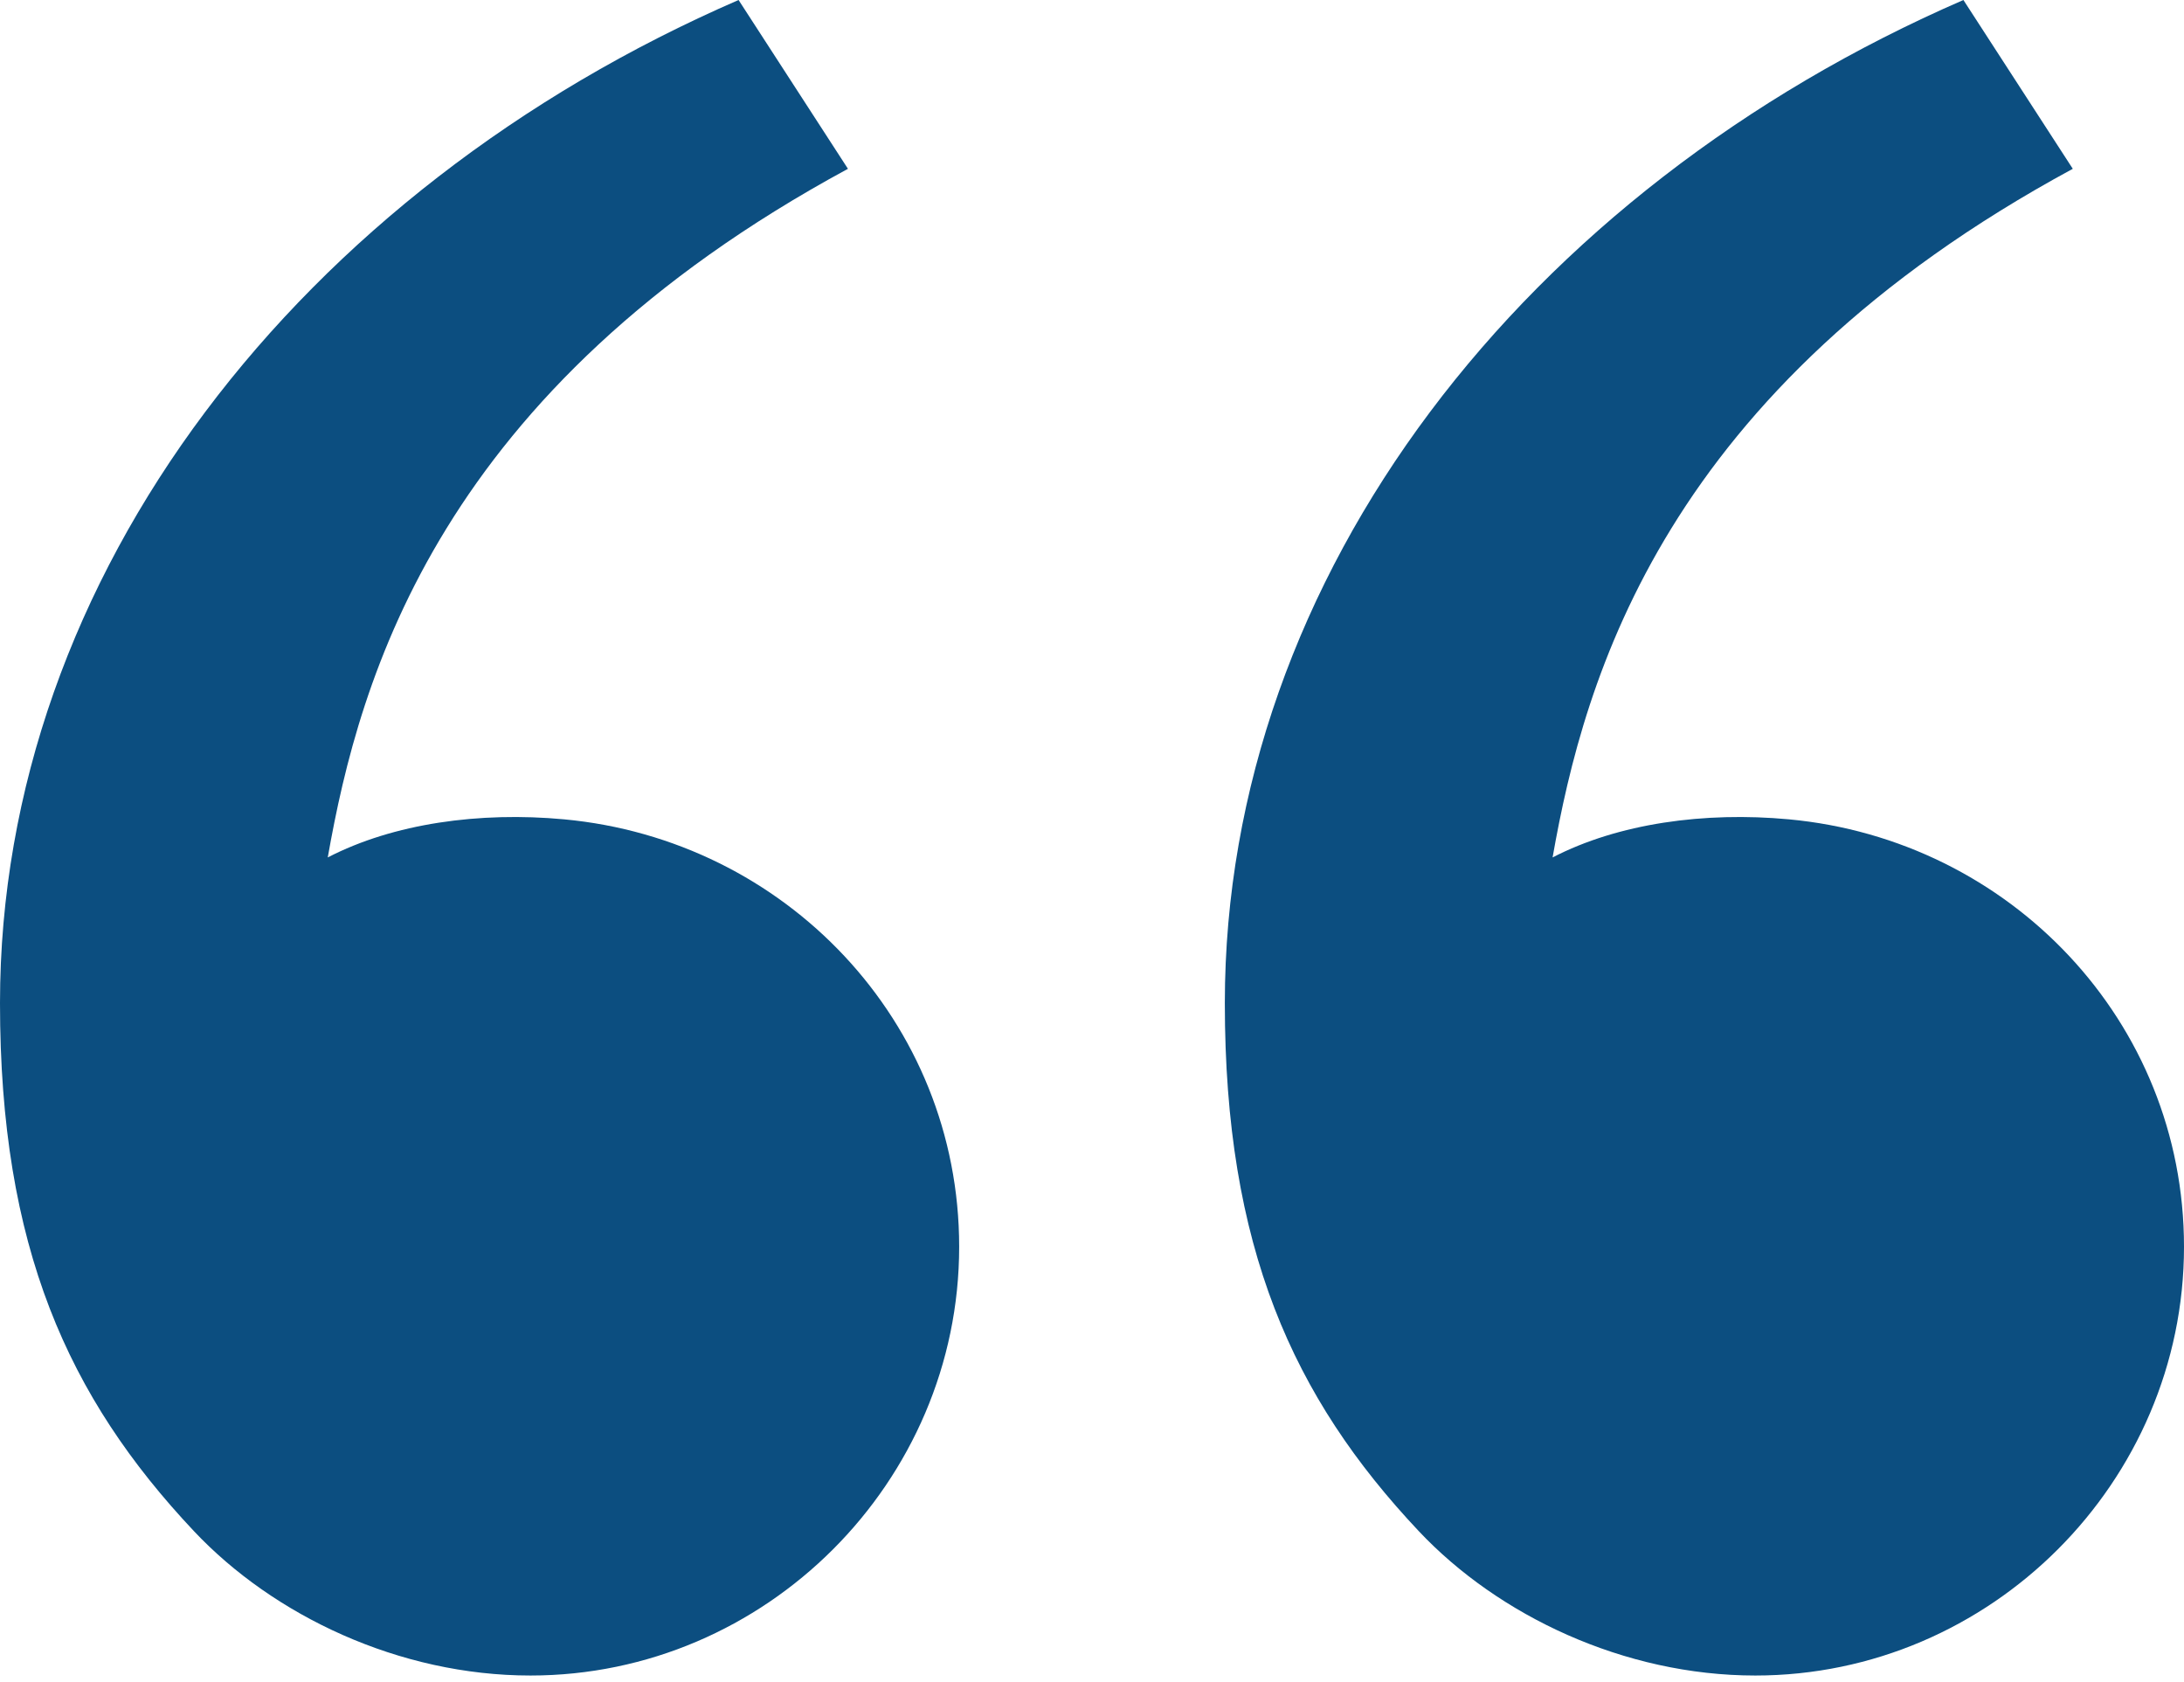
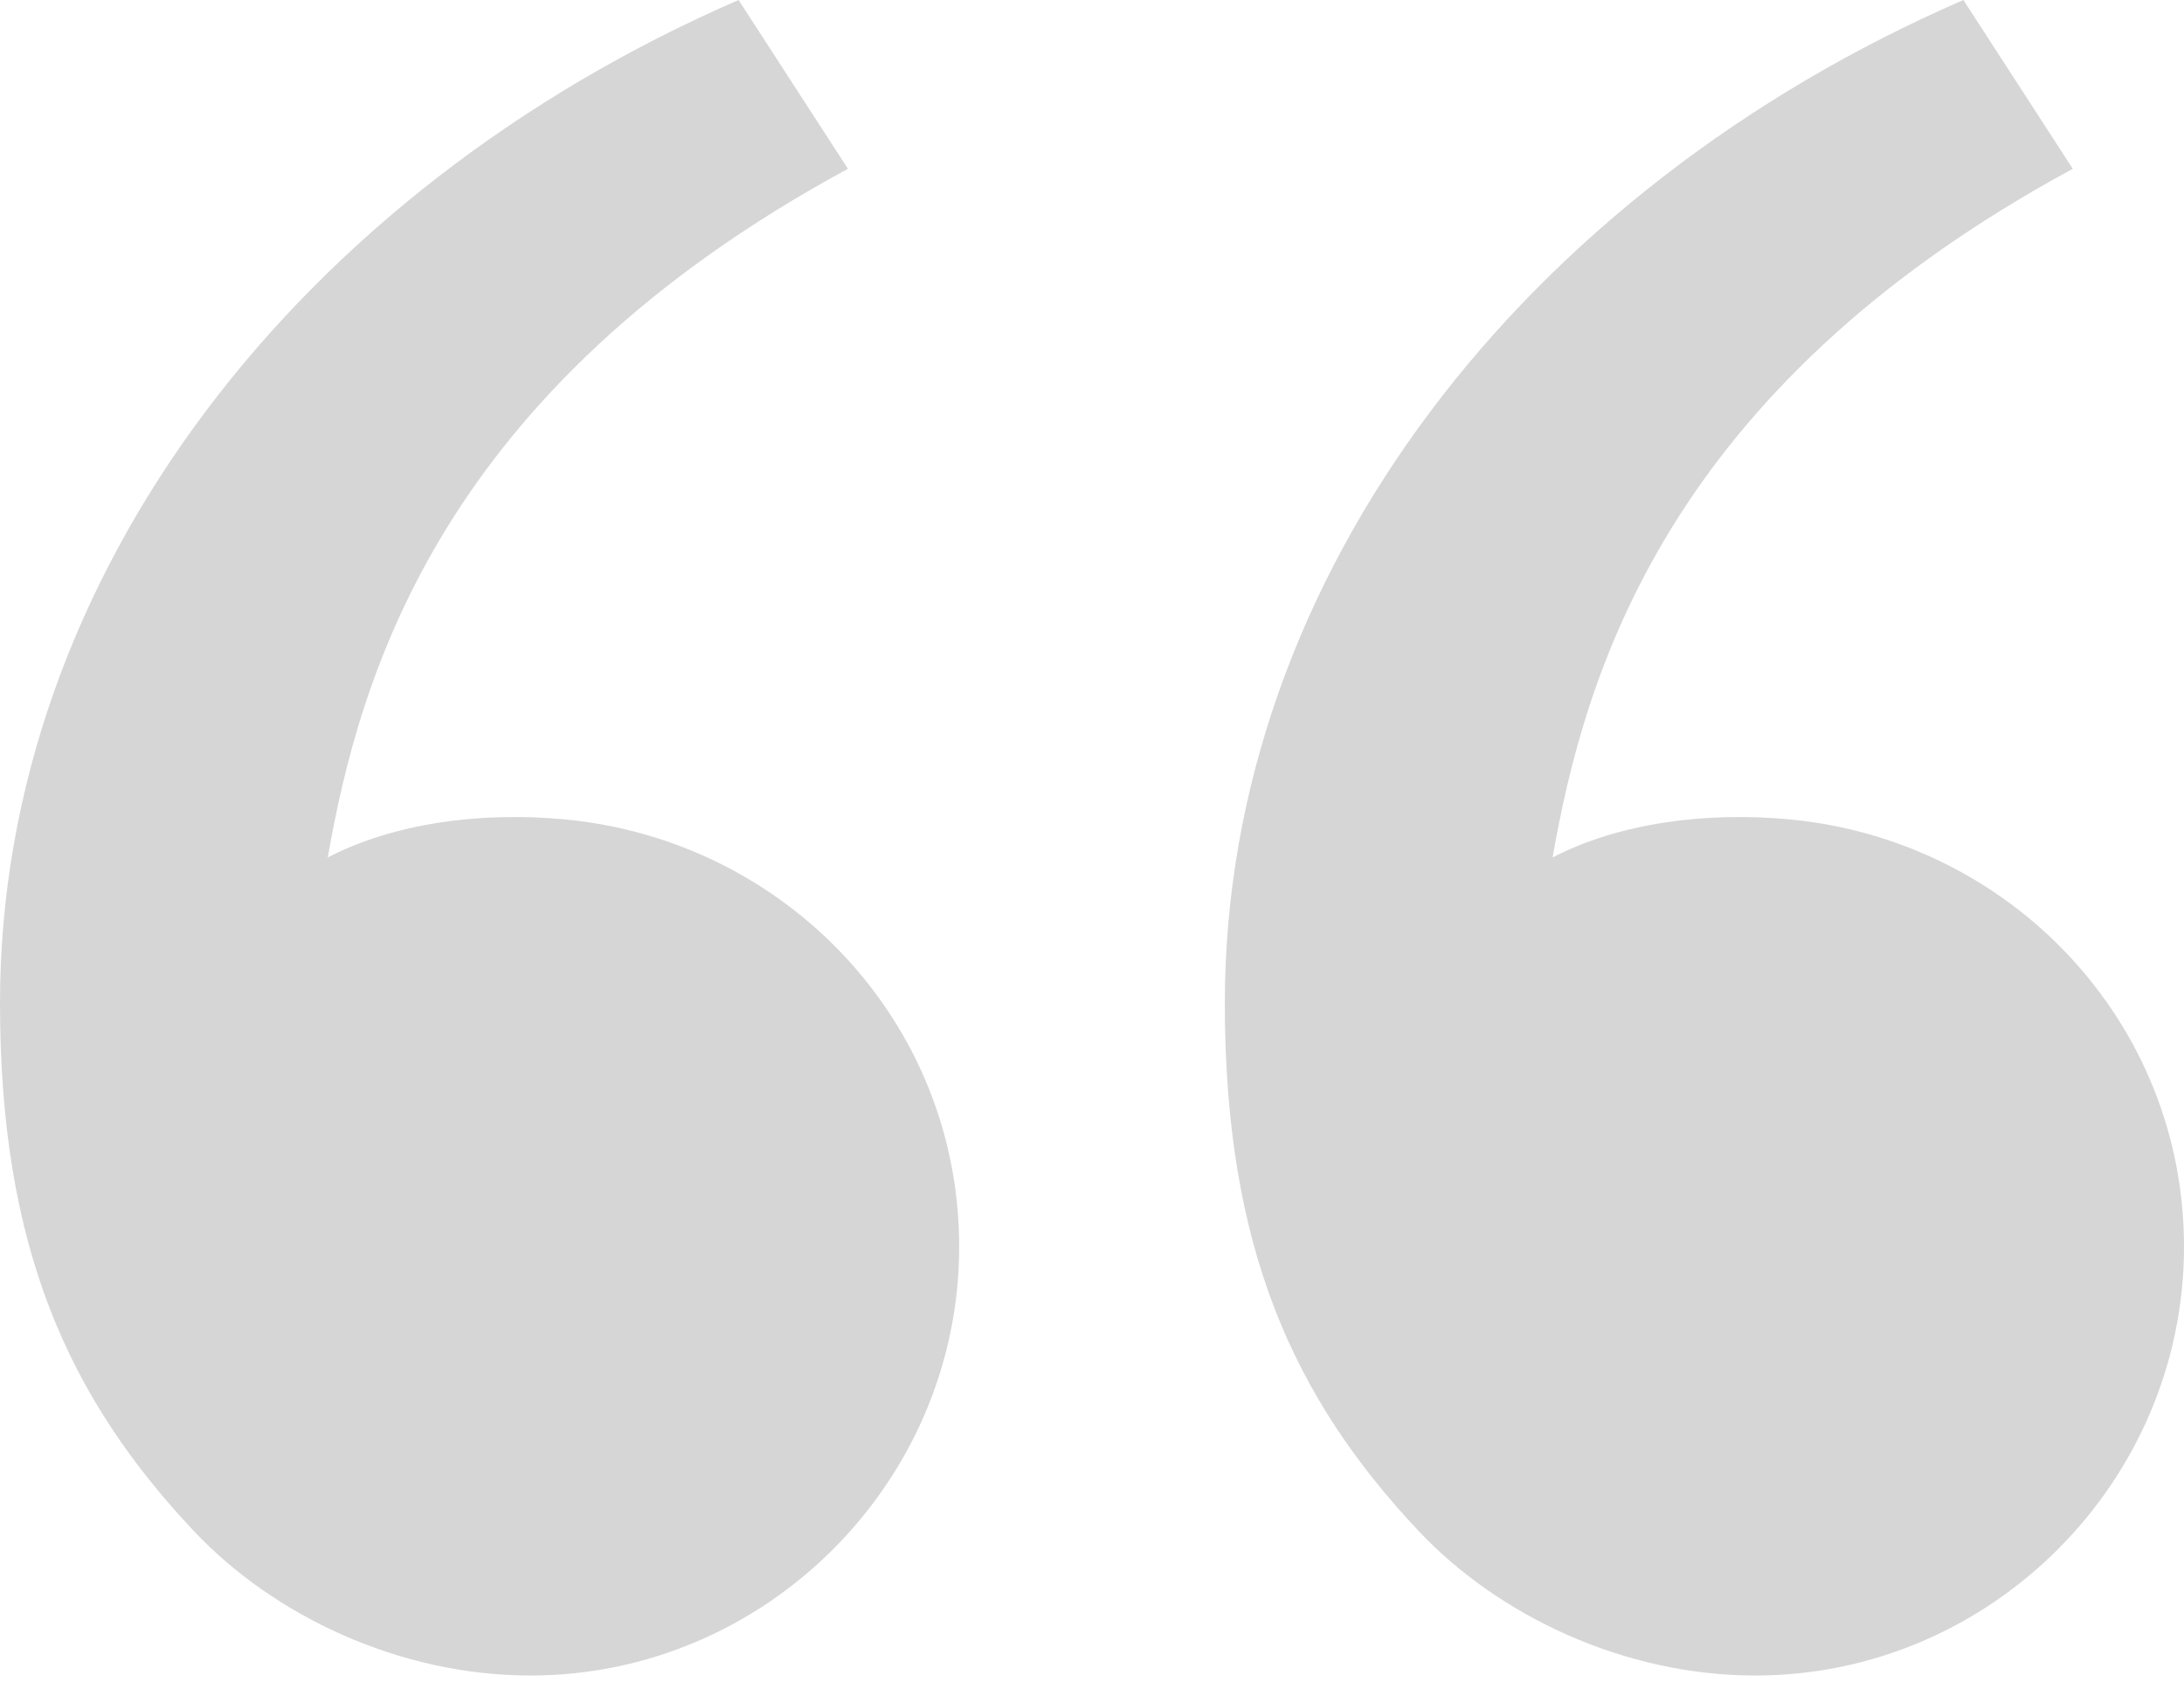
<svg xmlns="http://www.w3.org/2000/svg" viewBox="0 0 200 154" fill-rule="evenodd" clip-rule="evenodd" stroke-linejoin="round" stroke-miterlimit="2">
-   <path d="M17.756 140.183C6.203 127.913 0 114.15 0 91.84 0 52.583 27.559 17.397 67.635 0l10.016 15.456C40.245 35.691 32.931 61.95 30.015 78.504c6.023-3.118 13.908-4.206 21.637-3.488C71.886 76.889 87.836 93.5 87.836 114.15c0 21.536-17.722 39.257-39.258 39.257-12.035 0-23.543-5.496-30.822-13.224zm112.164 0c-11.553-12.27-17.756-26.033-17.756-48.343 0-39.257 27.559-74.443 67.635-91.84l10.017 15.456c-37.407 20.235-44.72 46.493-47.637 63.048 6.024-3.118 13.909-4.206 21.637-3.488C184.05 76.889 200 93.5 200 114.15c0 21.536-17.721 39.257-39.257 39.257-12.036 0-23.544-5.496-30.823-13.224z" fill="rgb(12,78,128)" fill-rule="nonzero" />
+   <path d="M17.756 140.183C6.203 127.913 0 114.15 0 91.84 0 52.583 27.559 17.397 67.635 0l10.016 15.456C40.245 35.691 32.931 61.95 30.015 78.504c6.023-3.118 13.908-4.206 21.637-3.488C71.886 76.889 87.836 93.5 87.836 114.15c0 21.536-17.722 39.257-39.258 39.257-12.035 0-23.543-5.496-30.822-13.224zm112.164 0c-11.553-12.27-17.756-26.033-17.756-48.343 0-39.257 27.559-74.443 67.635-91.84l10.017 15.456c-37.407 20.235-44.72 46.493-47.637 63.048 6.024-3.118 13.909-4.206 21.637-3.488C184.05 76.889 200 93.5 200 114.15c0 21.536-17.721 39.257-39.257 39.257-12.036 0-23.544-5.496-30.823-13.224z" fill="#d6d6d6" fill-rule="nonzero" />
</svg>
